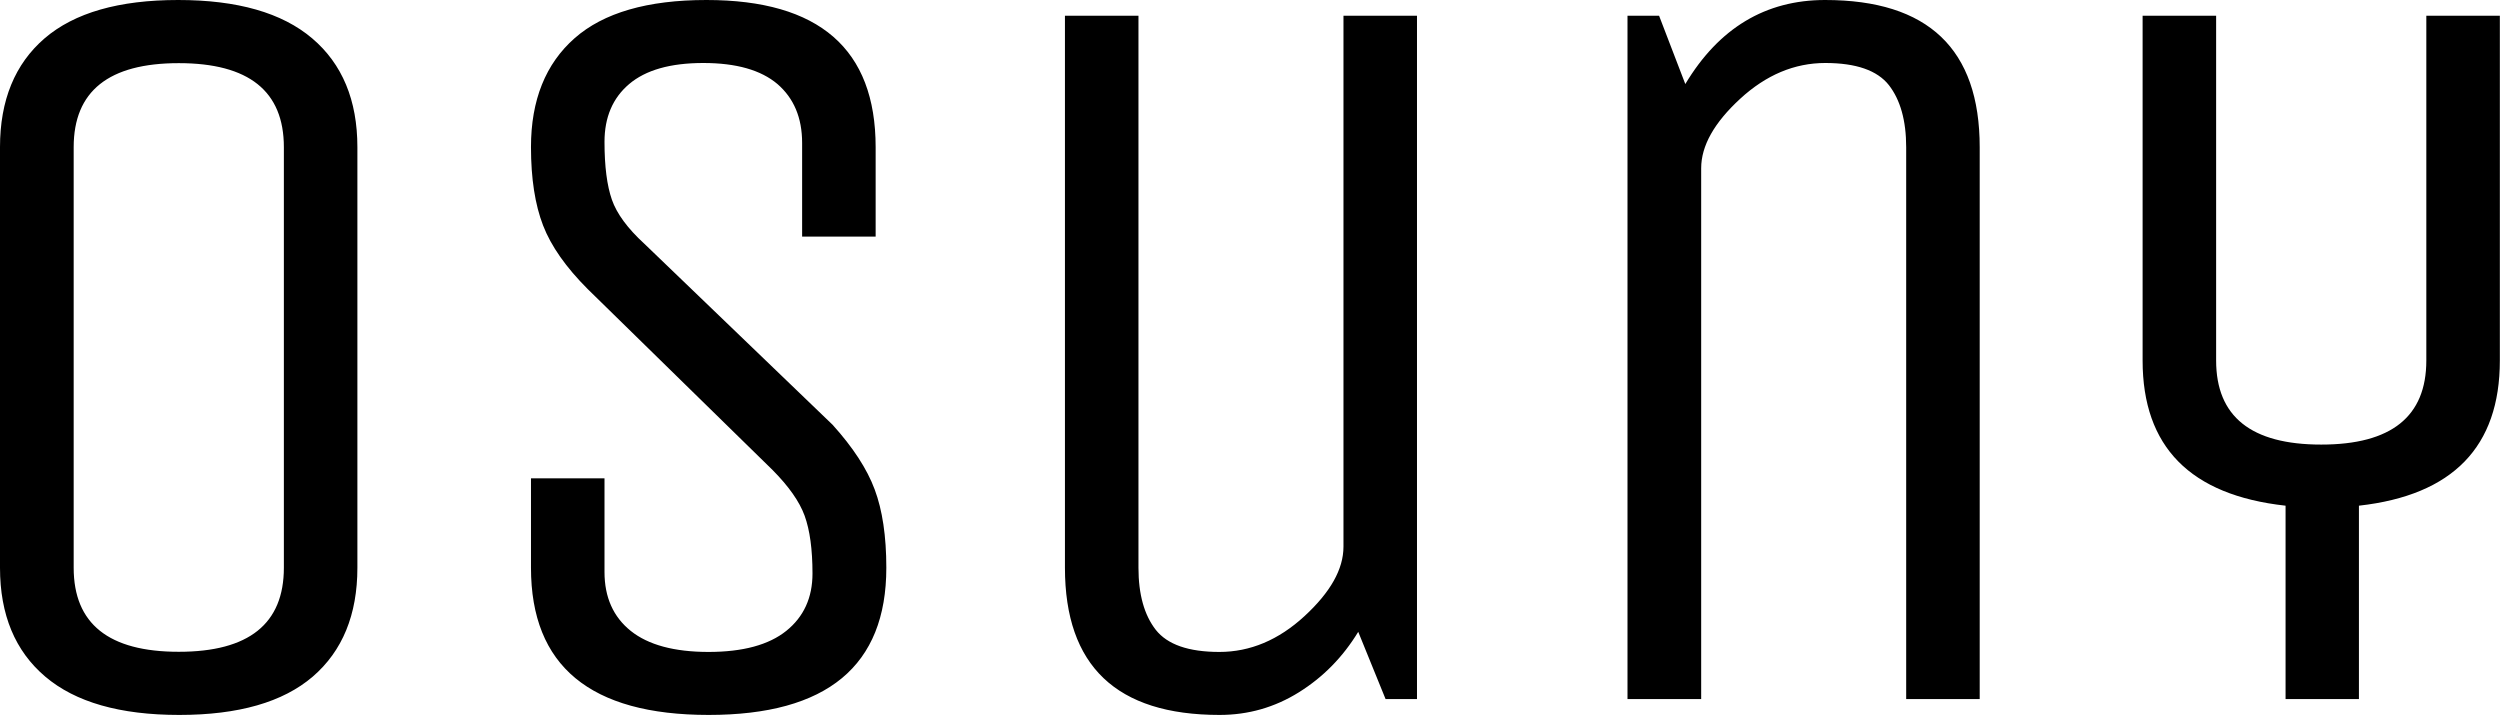
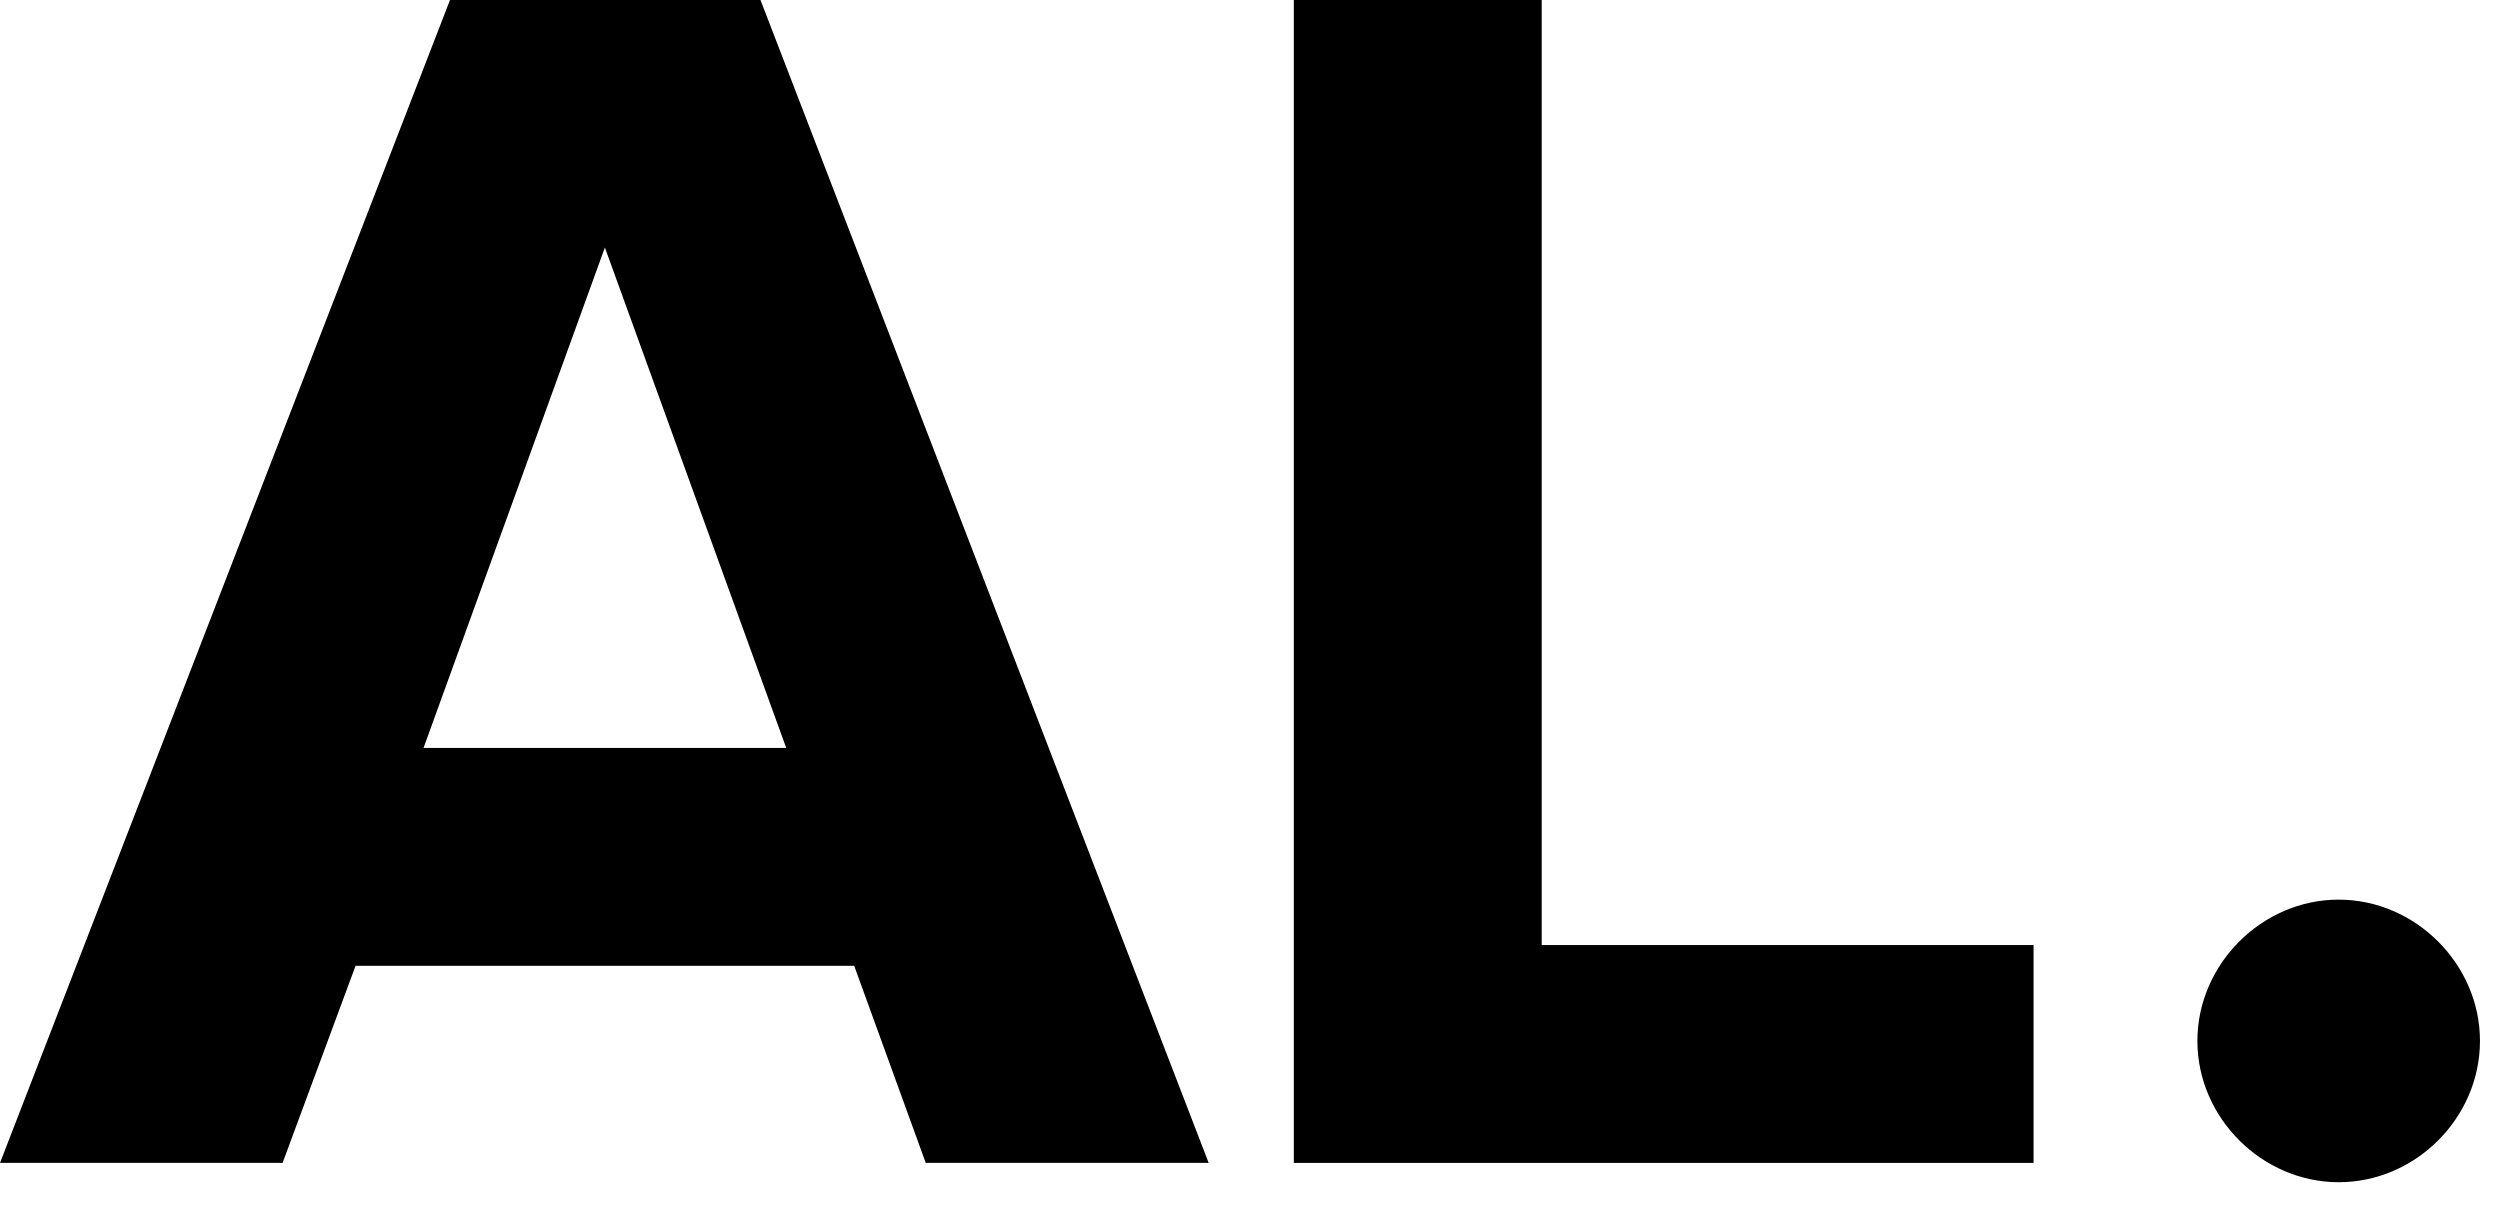
- <svg xmlns="http://www.w3.org/2000/svg" version="1.2" baseProfile="tiny" width="1591.4" height="455.1" overflow="visible" xml:space="preserve">
-   <switch>
-     <g>
-       <g fill="#000000">
-         <path d="M227.5 93.7v267.7c0 29.9-9.5 53-28.4 69.3-19 16.3-47.3 24.4-85 24.4S48 447 28.8 430.7C9.6 414.4 0 391.3 0 361.4V93.7c0-29.9 9.5-53 28.4-69.3C47.4 8.1 75.7 0 113.4 0s66.1 8.1 85.3 24.4c19.2 16.3 28.8 39.4 28.8 69.3zm-46.8 267.7V93.7c0-35.7-22.3-53.5-66.9-53.5-44.6 0-66.9 17.8-66.9 53.5v267.7c0 35.7 22.3 53.5 66.9 53.5 44.6 0 66.9-17.8 66.9-53.5zM564.2 361.4c0 62.5-37.7 93.7-113.1 93.7-75.4 0-113.1-31.2-113.1-93.7v-56.9h46.8v59.6c0 16.1 5.6 28.6 16.7 37.5 11.1 8.9 27.7 13.4 49.5 13.4 21.9 0 38.4-4.5 49.5-13.4 11.1-8.9 16.7-21.1 16.7-36.5 0-15.4-1.7-27.7-5-36.8-3.3-9.1-10.2-18.8-20.4-29.1L374.1 184c-13.8-13.8-23.3-27.3-28.4-40.5-5.1-13.2-7.7-29.8-7.7-49.9 0-29.9 9.3-53 27.8-69.3C384.2 8.1 412.2 0 449.7 0c71.8 0 107.7 31.2 107.7 93.7v56.9h-46.8V91c0-16.1-5.3-28.5-15.7-37.5-10.5-8.9-26.2-13.4-47.2-13.4-21 0-36.7 4.5-47.2 13.4s-15.7 21.2-15.7 36.8c0 15.6 1.6 27.9 4.7 36.8 3.1 8.9 10 18.3 20.7 28.1L530 270.4c12.9 14.3 21.9 28 26.8 41.2 4.9 13.1 7.4 29.7 7.4 49.8zM677.9 361.4V10h46.8v351.4c0 17 3.7 30.1 11 39.5 7.4 9.4 20.9 14.1 40.5 14.1s37.7-7.6 54.2-22.8c16.5-15.2 24.8-29.9 24.8-44.2V10H902v435h-20l-17.4-42.8c-9.8 16.1-22.4 28.9-37.8 38.5-15.4 9.6-32.2 14.4-50.5 14.4-65.6 0-98.4-31.2-98.4-93.7zM1082.8 445H1036V10h20.1l16.7 43.5c21.4-35.7 51.1-53.5 89-53.5 65.6 0 98.4 31.2 98.4 93.7V445h-46.8V93.7c0-16.9-3.7-30.1-11-39.5-7.4-9.4-20.9-14.1-40.5-14.1s-37.7 7.6-54.2 22.8c-16.5 15.2-24.8 29.9-24.8 44.2V445zM1501.7 445h-46.8V321.9c-60.7-6.7-91-37.5-91-92.4V10h46.8v219.5c0 35.7 22.3 53.5 66.9 53.5 44.6 0 66.9-17.8 66.9-53.5V10h46.8v219.5c0 54.9-29.9 85.7-89.7 92.4V445z" />
-       </g>
-     </g>
-   </switch>
+ <svg xmlns="http://www.w3.org/2000/svg" enable-background="new 0 0 698.9 336.7" version="1.0" viewBox="0 0 698.9 336.7" xml:space="preserve">
+   <path d="M258.8,325.1l-20-55.1H99.4L79,325.1H0L125.8,0h86.8l125.3,325.1H258.8z M169.1,69.2l-50.7,139.9h101.4L169.1,69.2z" />
+   <path d="M361.7,325.1V0H431v264.2h137.5v60.9H361.7z" />
+   <path d="m614.3 291c0-21.4 18-39.5 39.5-39.5 21.4 0 39.5 18 39.5 39.5s-18 39.5-39.5 39.5c-21.4 0-39.5-18-39.5-39.5z" />
</svg>
